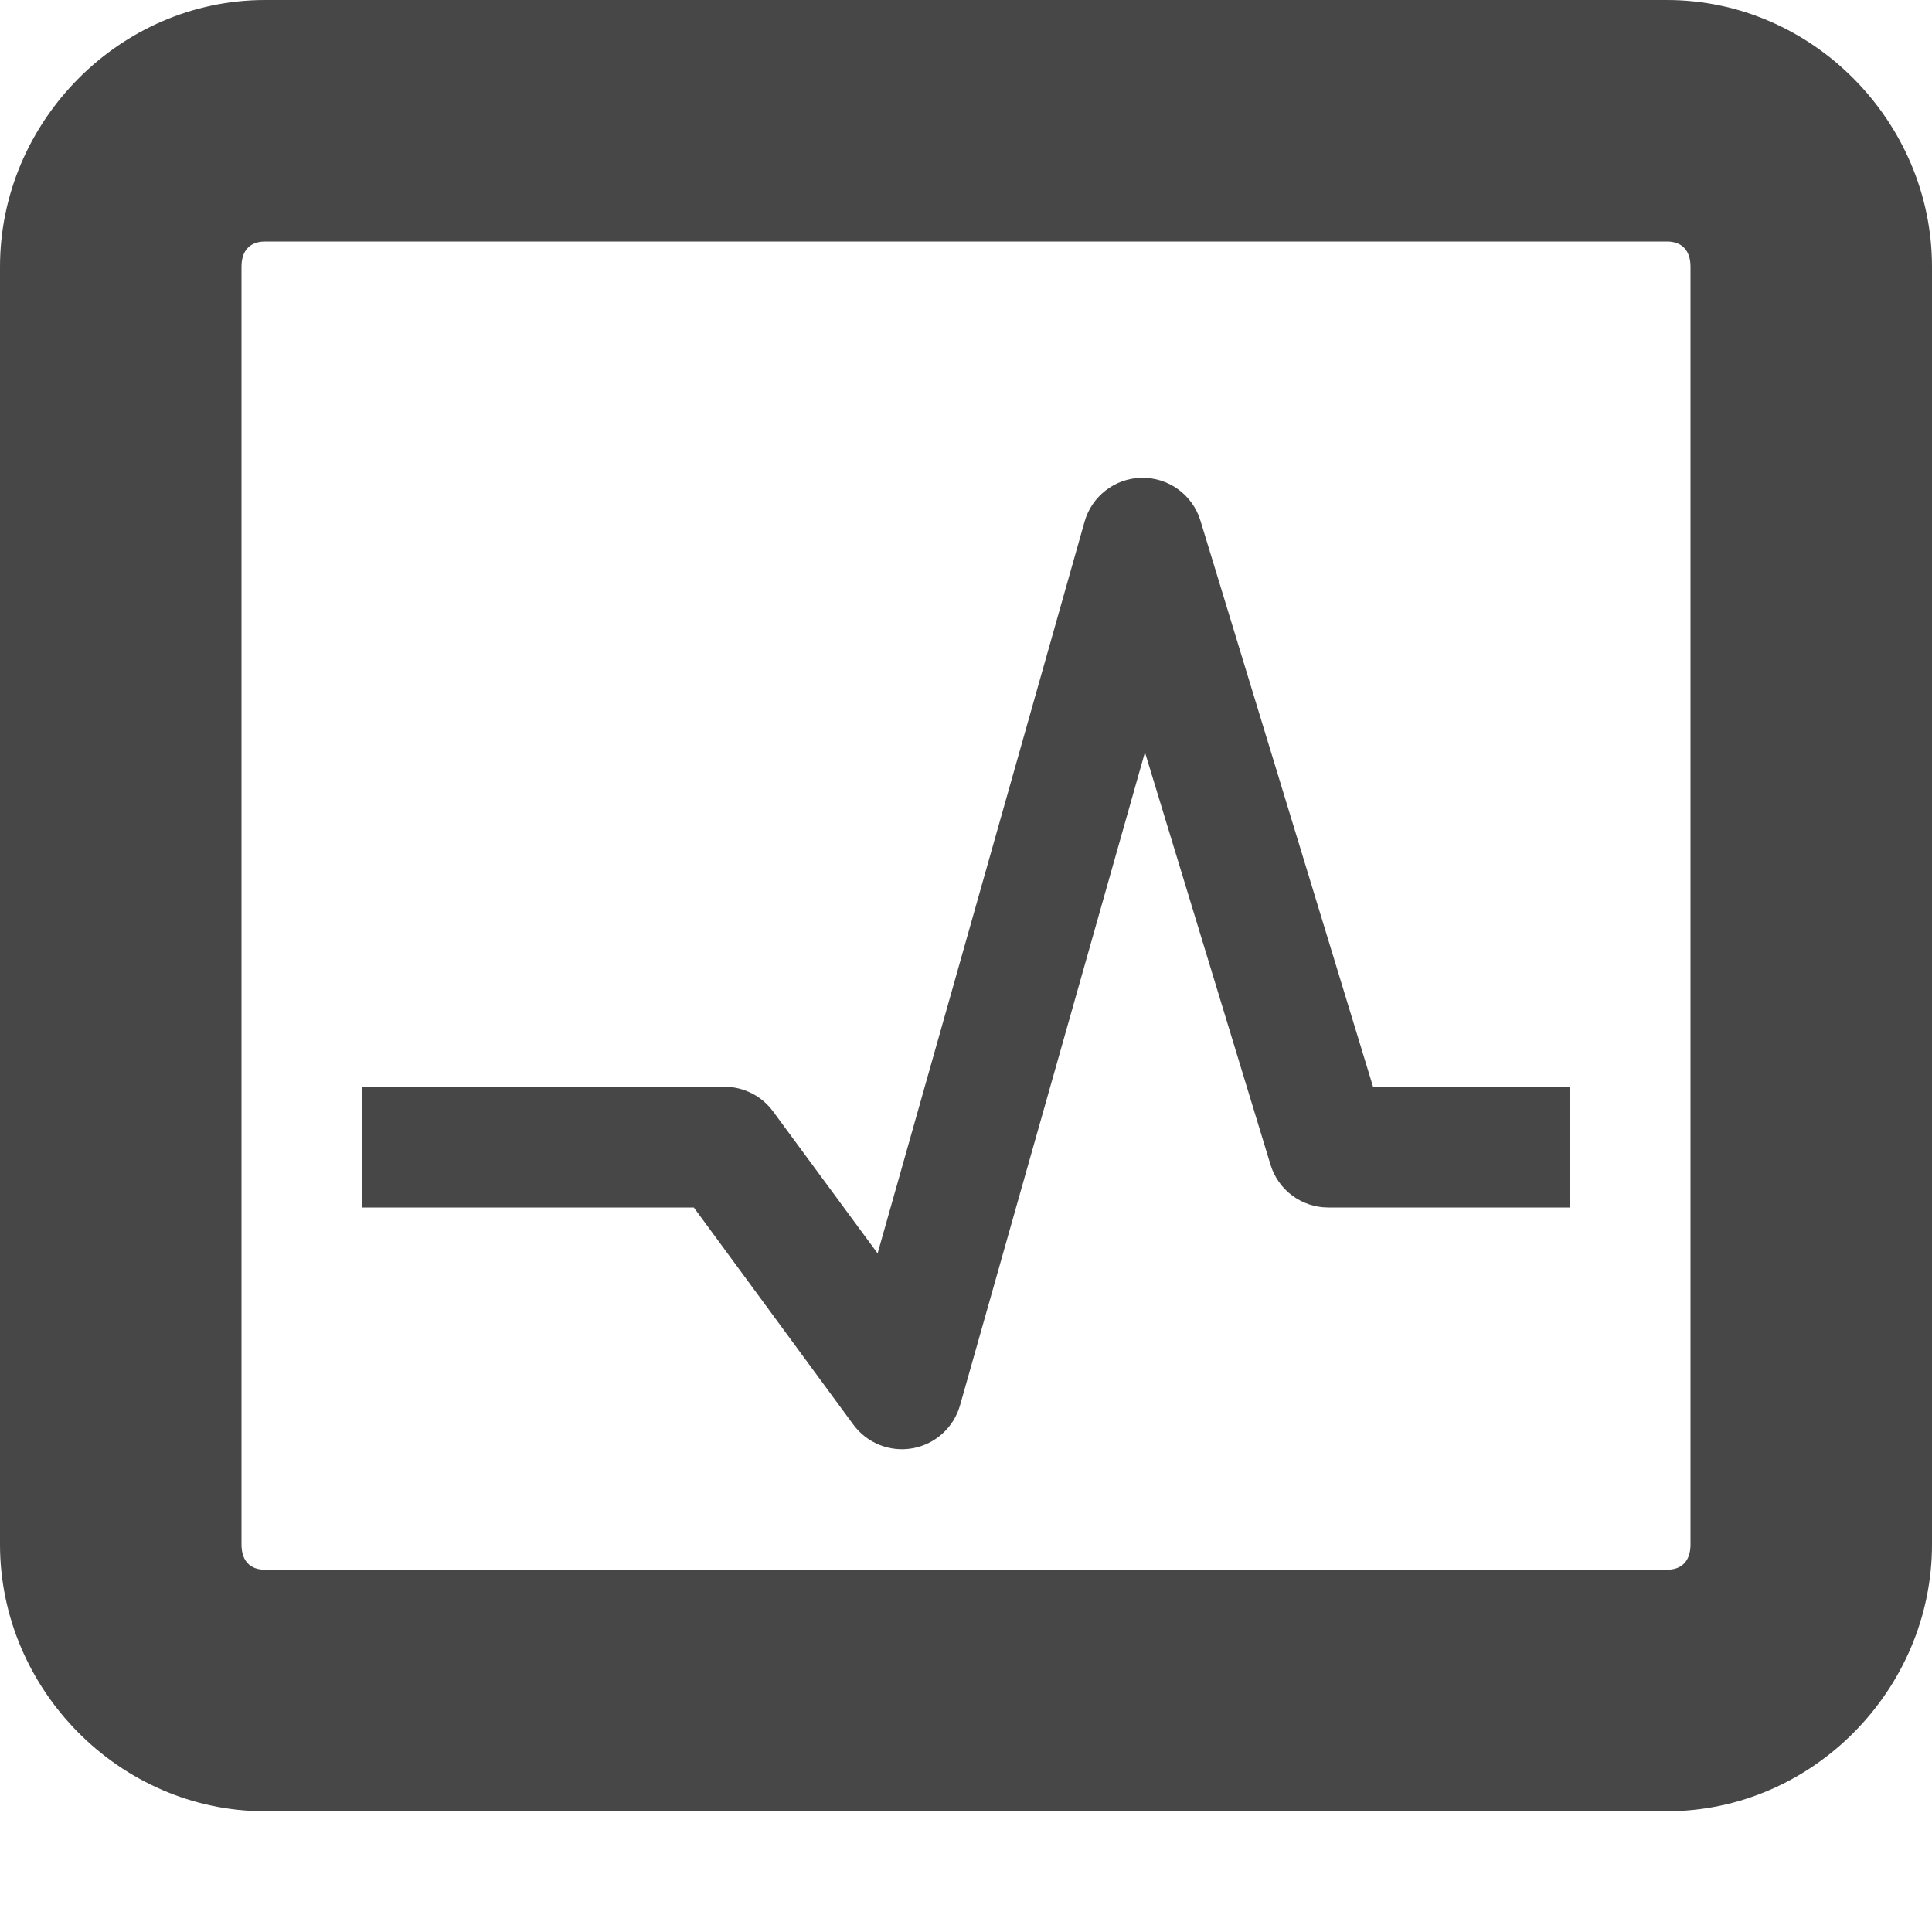
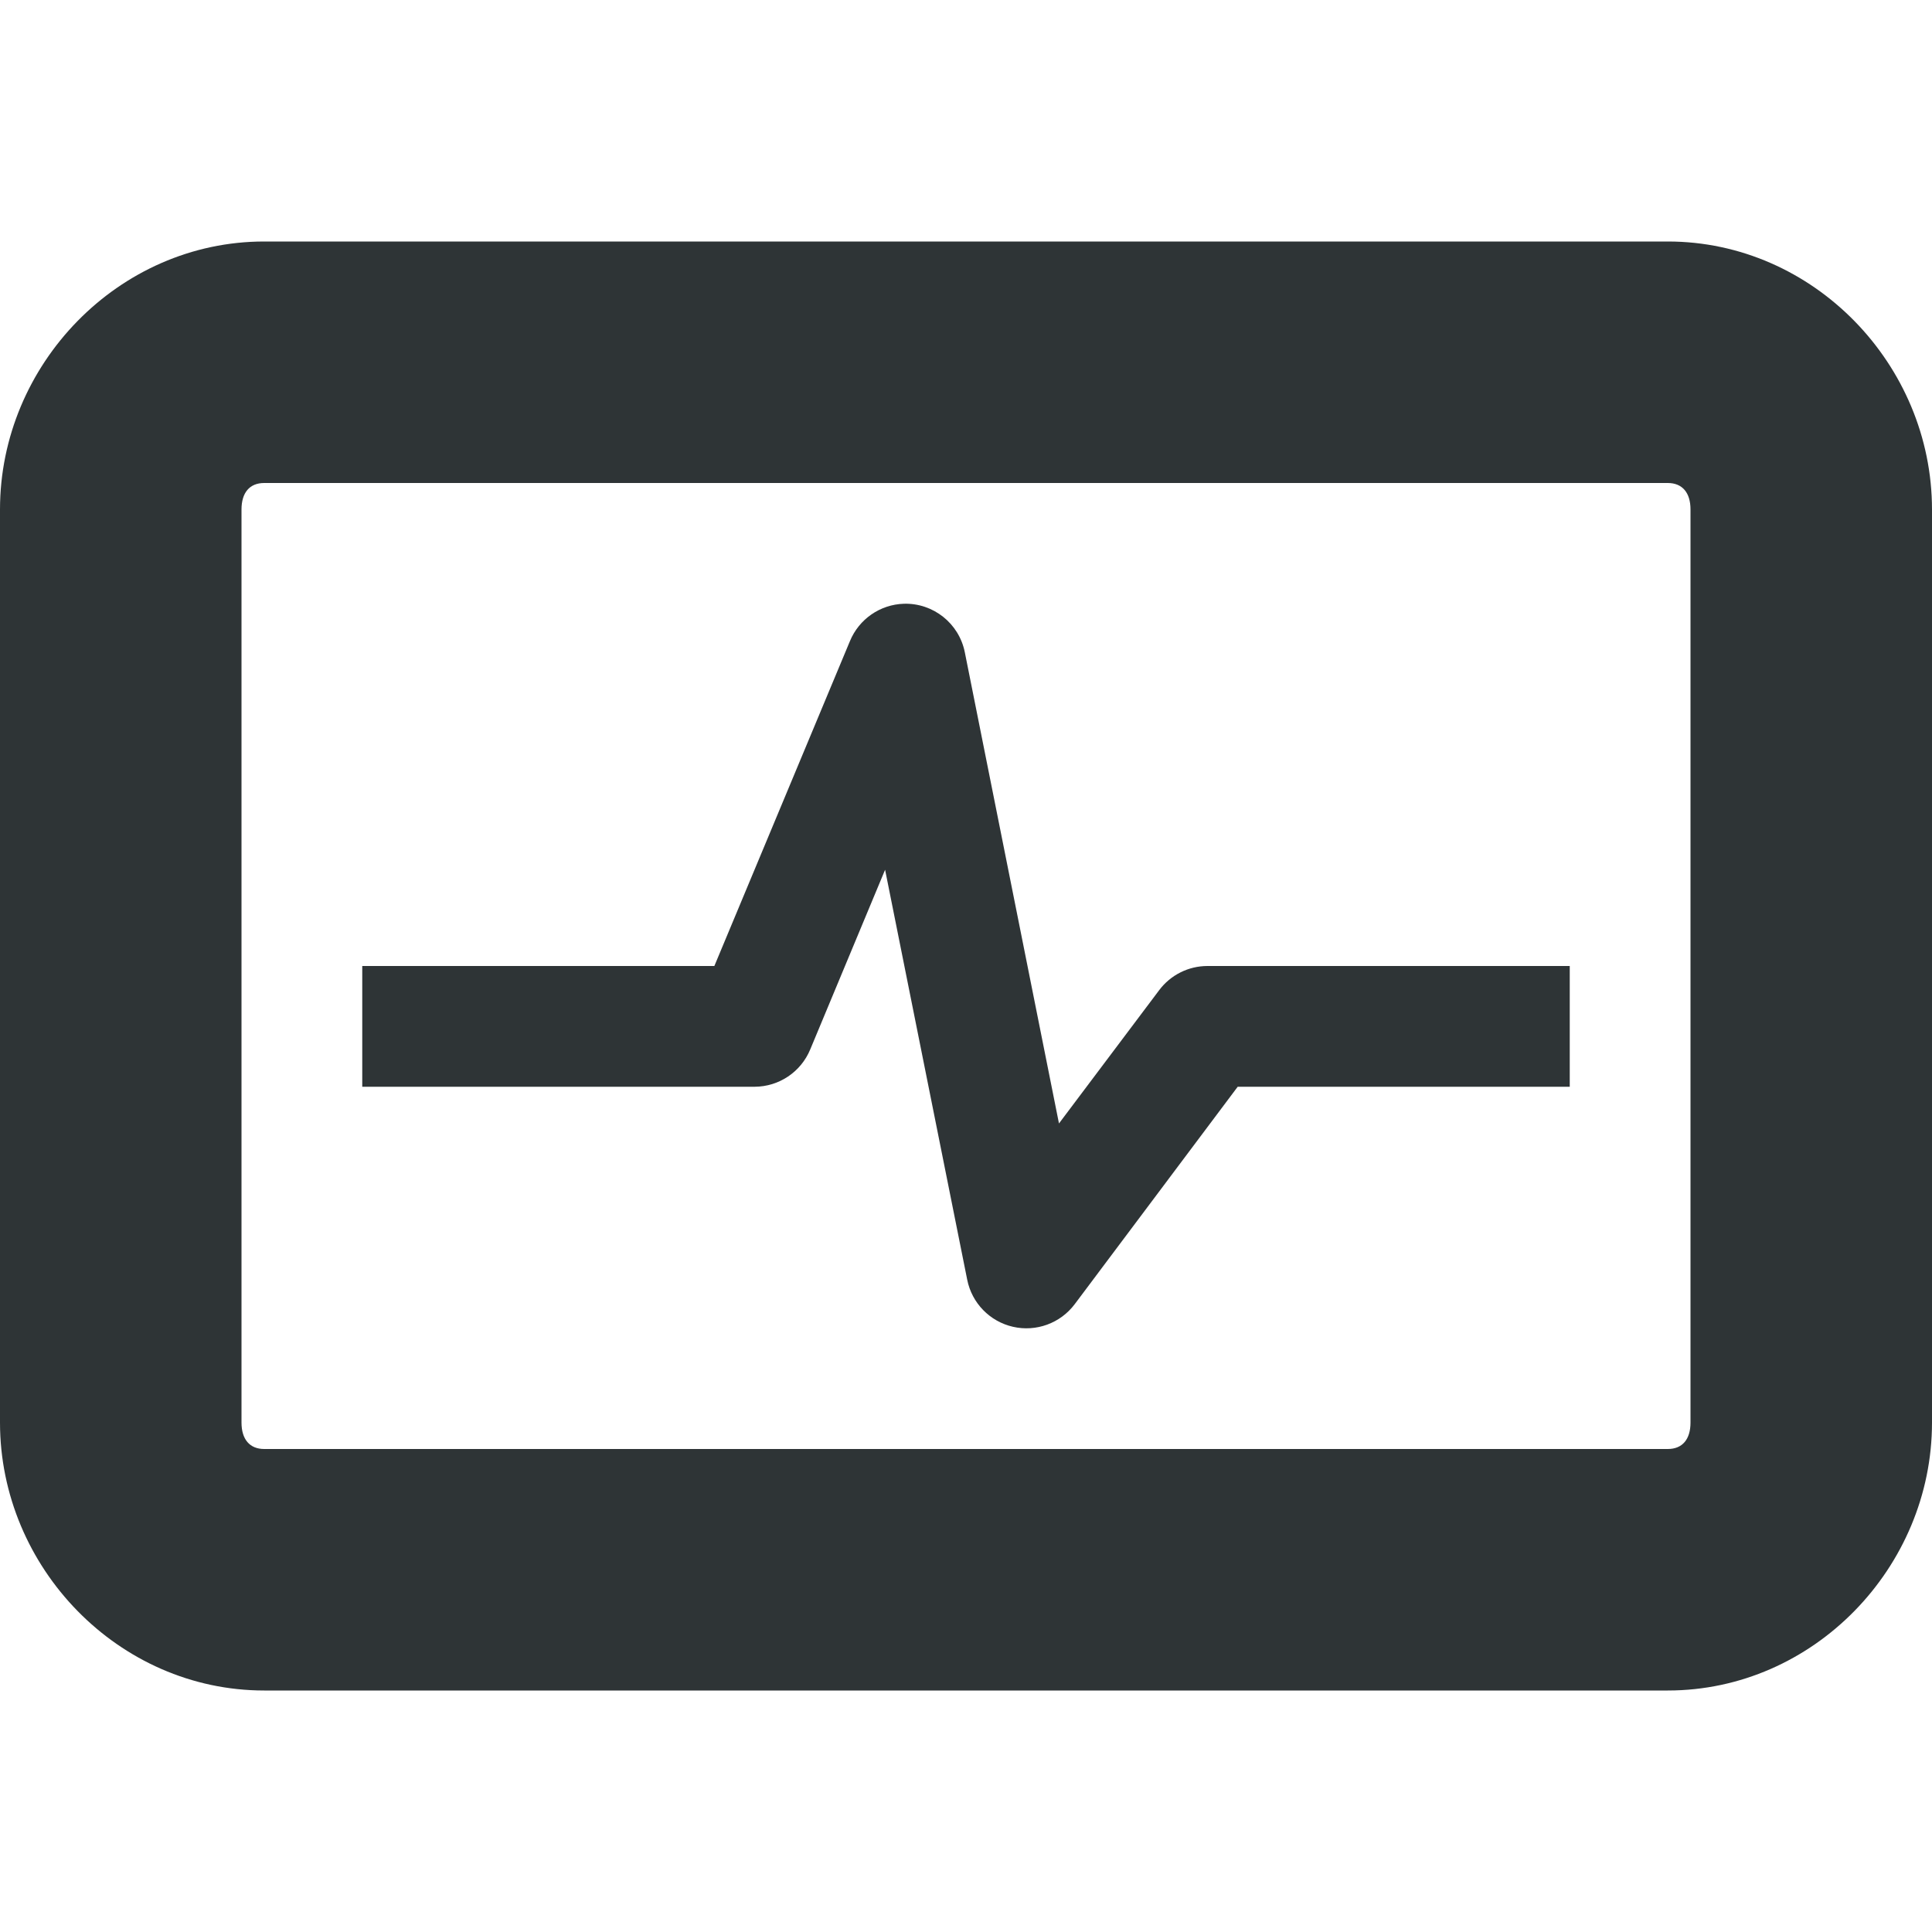
<svg xmlns="http://www.w3.org/2000/svg" width="16" height="16">
-   <g font-weight="400" font-family="sans-serif" white-space="normal" fill="#474747">
-     <path d="M2.195 0C.99 0 0 1.008 0 2.209v10.582C0 13.991.99 15 2.195 15h11.61C15.01 15 16 13.992 16 12.791V2.209C16 1.009 15.01 0 13.805 0zm0 2h11.61c.12 0 .195.07.195.209v10.582c0 .139-.075.209-.195.209H2.195c-.12 0-.195-.07-.195-.209V2.209C2 2.07 2.075 2 2.195 2z" style="line-height:normal;font-variant-ligatures:normal;font-variant-position:normal;font-variant-caps:normal;font-variant-numeric:normal;font-variant-alternates:normal;font-feature-settings:normal;text-indent:0;text-align:start;text-decoration-line:none;text-decoration-style:solid;text-decoration-color:#000;text-transform:none;text-orientation:mixed;shape-padding:0;isolation:auto;mix-blend-mode:normal;marker:none" color="#bebebe" overflow="visible" />
-     <path d="M9.451 3.957a.5.5 0 0 0-.469.363L7.268 10.38l-.866-1.176A.5.5 0 0 0 6 9H3v1h2.746l1.32 1.797a.5.5 0 0 0 .885-.16L9.482 6.23l1.04 3.416A.5.5 0 0 0 11 10h2V9h-1.629l-1.43-4.69a.5.5 0 0 0-.49-.353z" style="line-height:normal;font-variant-ligatures:normal;font-variant-position:normal;font-variant-caps:normal;font-variant-numeric:normal;font-variant-alternates:normal;font-feature-settings:normal;text-indent:0;text-align:start;text-decoration-line:none;text-decoration-style:solid;text-decoration-color:#000;text-transform:none;text-orientation:mixed;shape-padding:0;isolation:auto;mix-blend-mode:normal" color="#000" overflow="visible" />
+   <g font-weight="400" fill="#2e3436">
+     <path d="M2.188 2C.982 2 0 3.018 0 4.219v7.562C0 12.982.982 14 2.188 14h11.624C15.018 14 16 12.982 16 11.781V4.22C16 3.018 15.018 2 13.812 2zm0 2h11.624c.12 0 .188.08.188.219v7.562c0 .139-.067.219-.188.219H2.188c-.12 0-.188-.08-.188-.219V4.22C2 4.08 2.067 4 2.188 4z" style="line-height:normal;-inkscape-font-specification:'Bitstream Vera Sans';text-indent:0;text-align:start;text-decoration-line:none;text-transform:none;marker:none" color="#bebebe" font-family="Bitstream Vera Sans" overflow="visible" />
+     <path d="M7.486 5a.5.5 0 0 0-.447.309L5.916 8H3v1h3.25a.5.5 0 0 0 .46-.309l.62-1.488.68 3.395a.5.5 0 0 0 .89.203L10.25 9H13V8h-3a.5.5 0 0 0-.4.2L8.77 9.304l-.78-3.903A.5.5 0 0 0 7.485 5z" style="line-height:normal;font-variant-ligatures:normal;font-variant-position:normal;font-variant-caps:normal;font-variant-numeric:normal;font-variant-alternates:normal;font-feature-settings:normal;text-indent:0;text-align:start;text-decoration-line:none;text-decoration-style:solid;text-decoration-color:#000;text-transform:none;text-orientation:mixed;shape-padding:0;isolation:auto;mix-blend-mode:normal" color="#000" font-family="sans-serif" white-space="normal" overflow="visible" />
  </g>
</svg>
